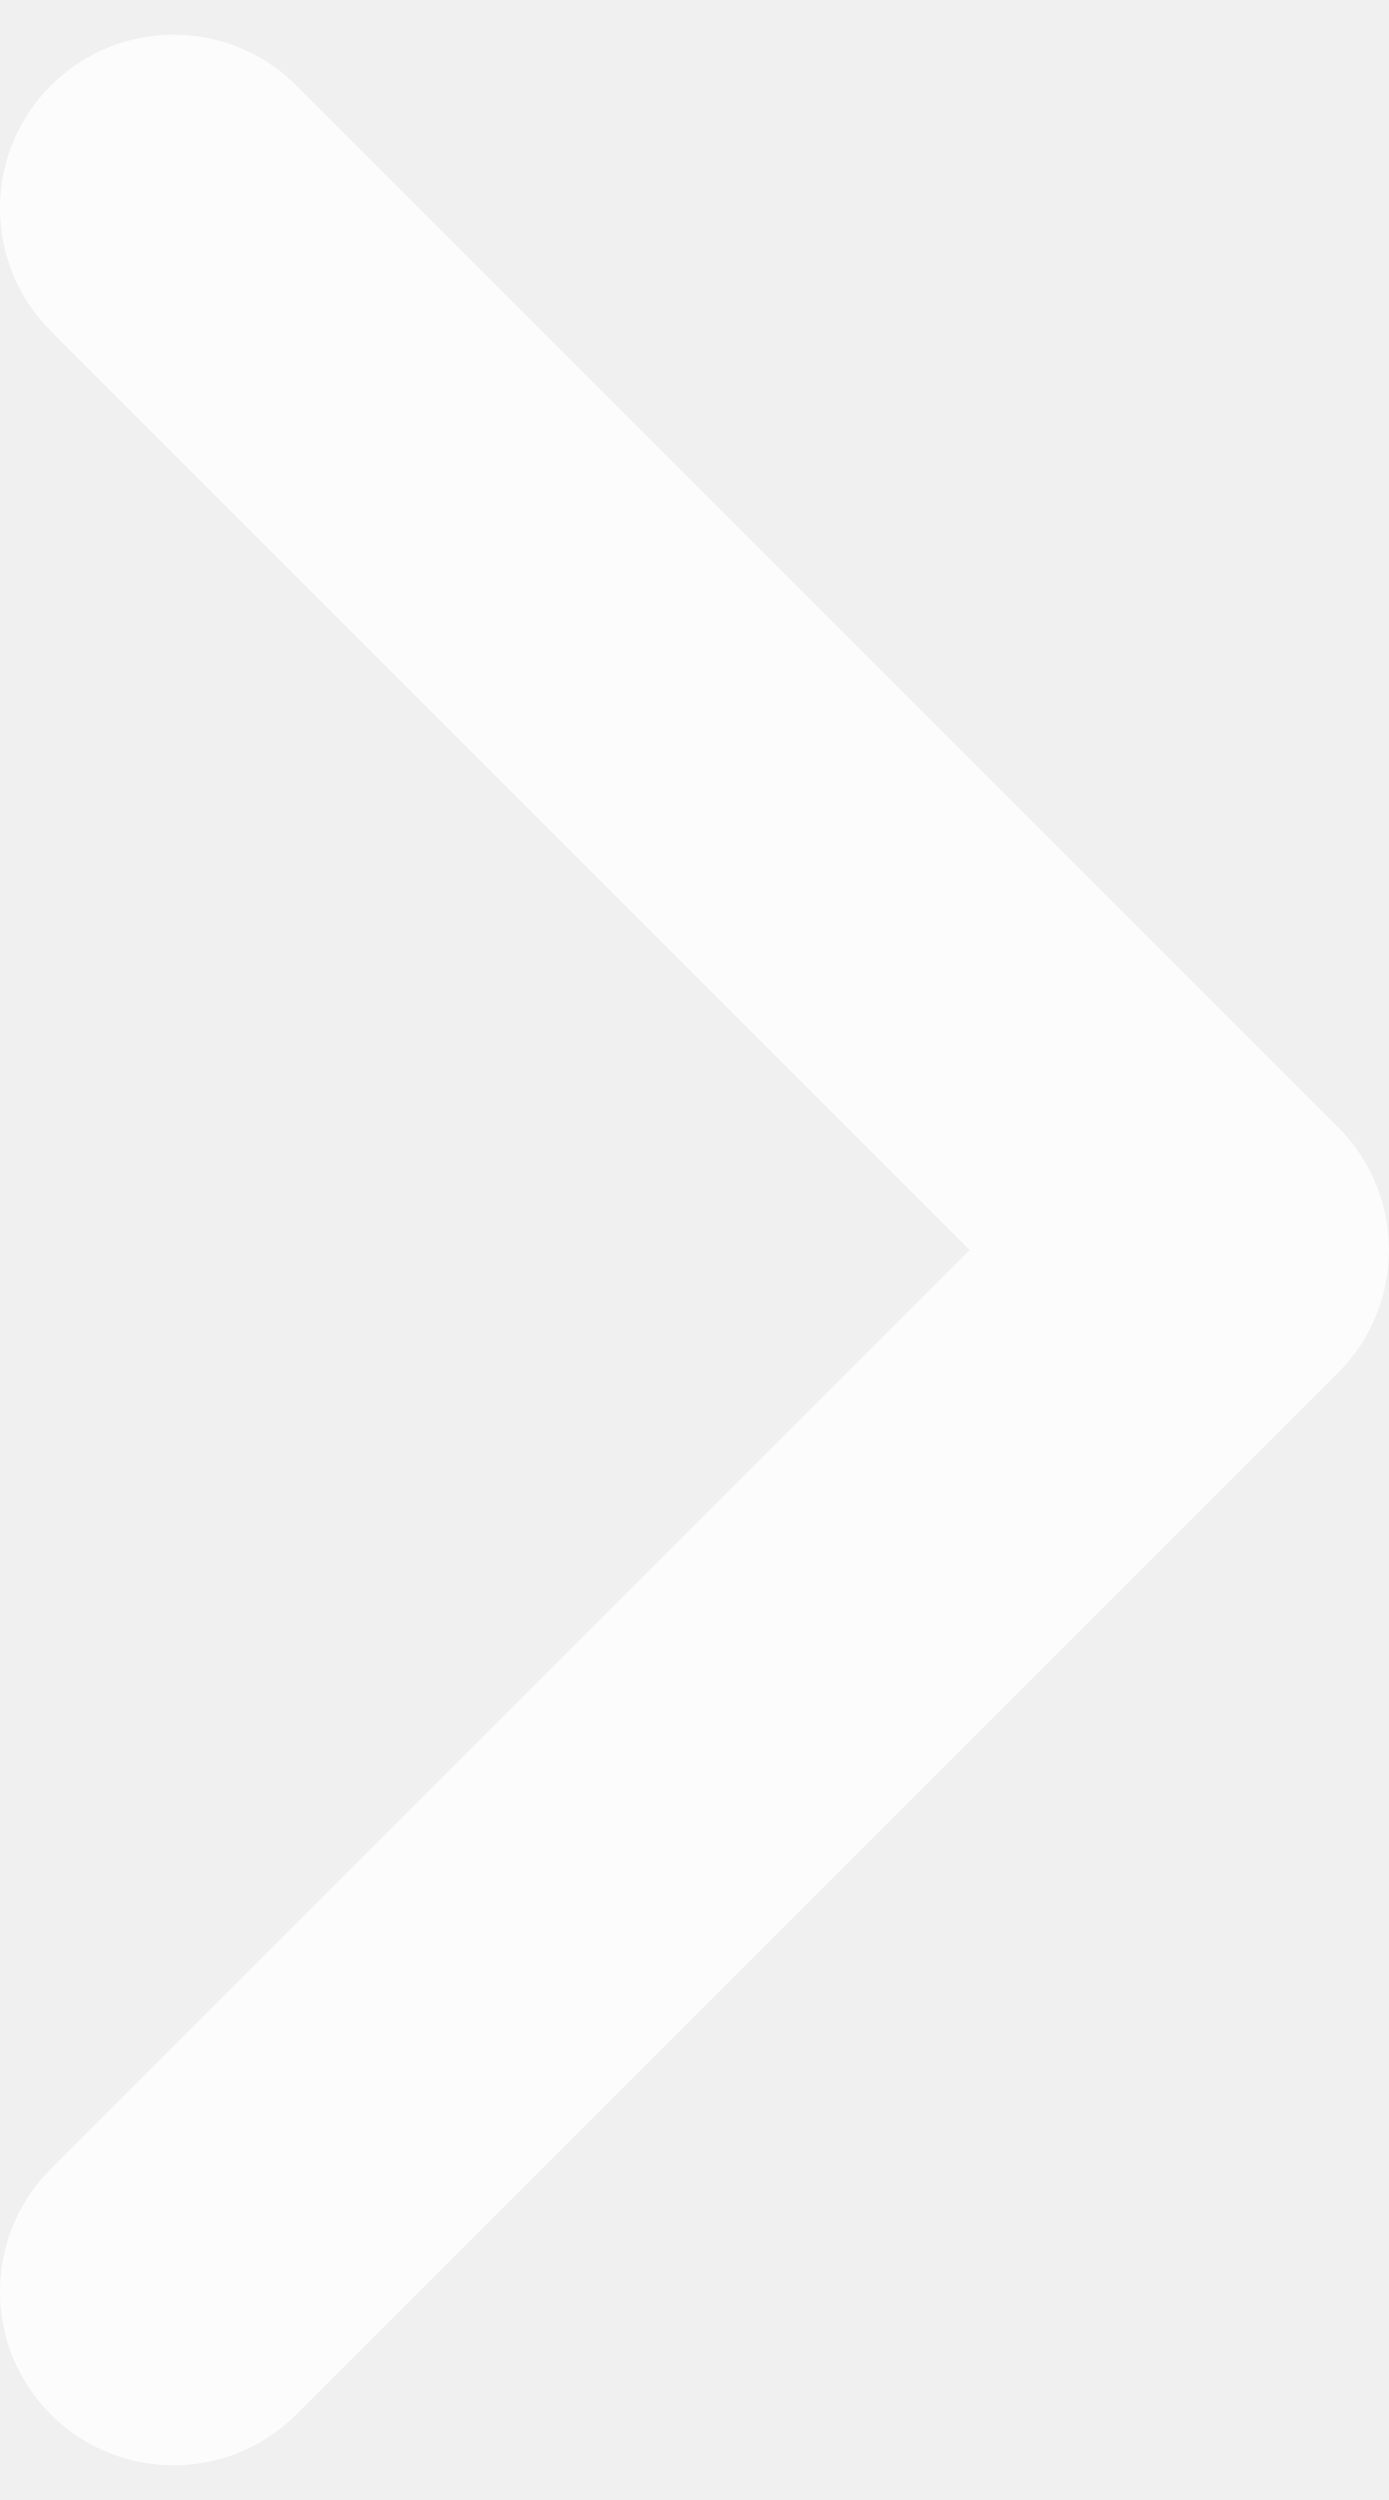
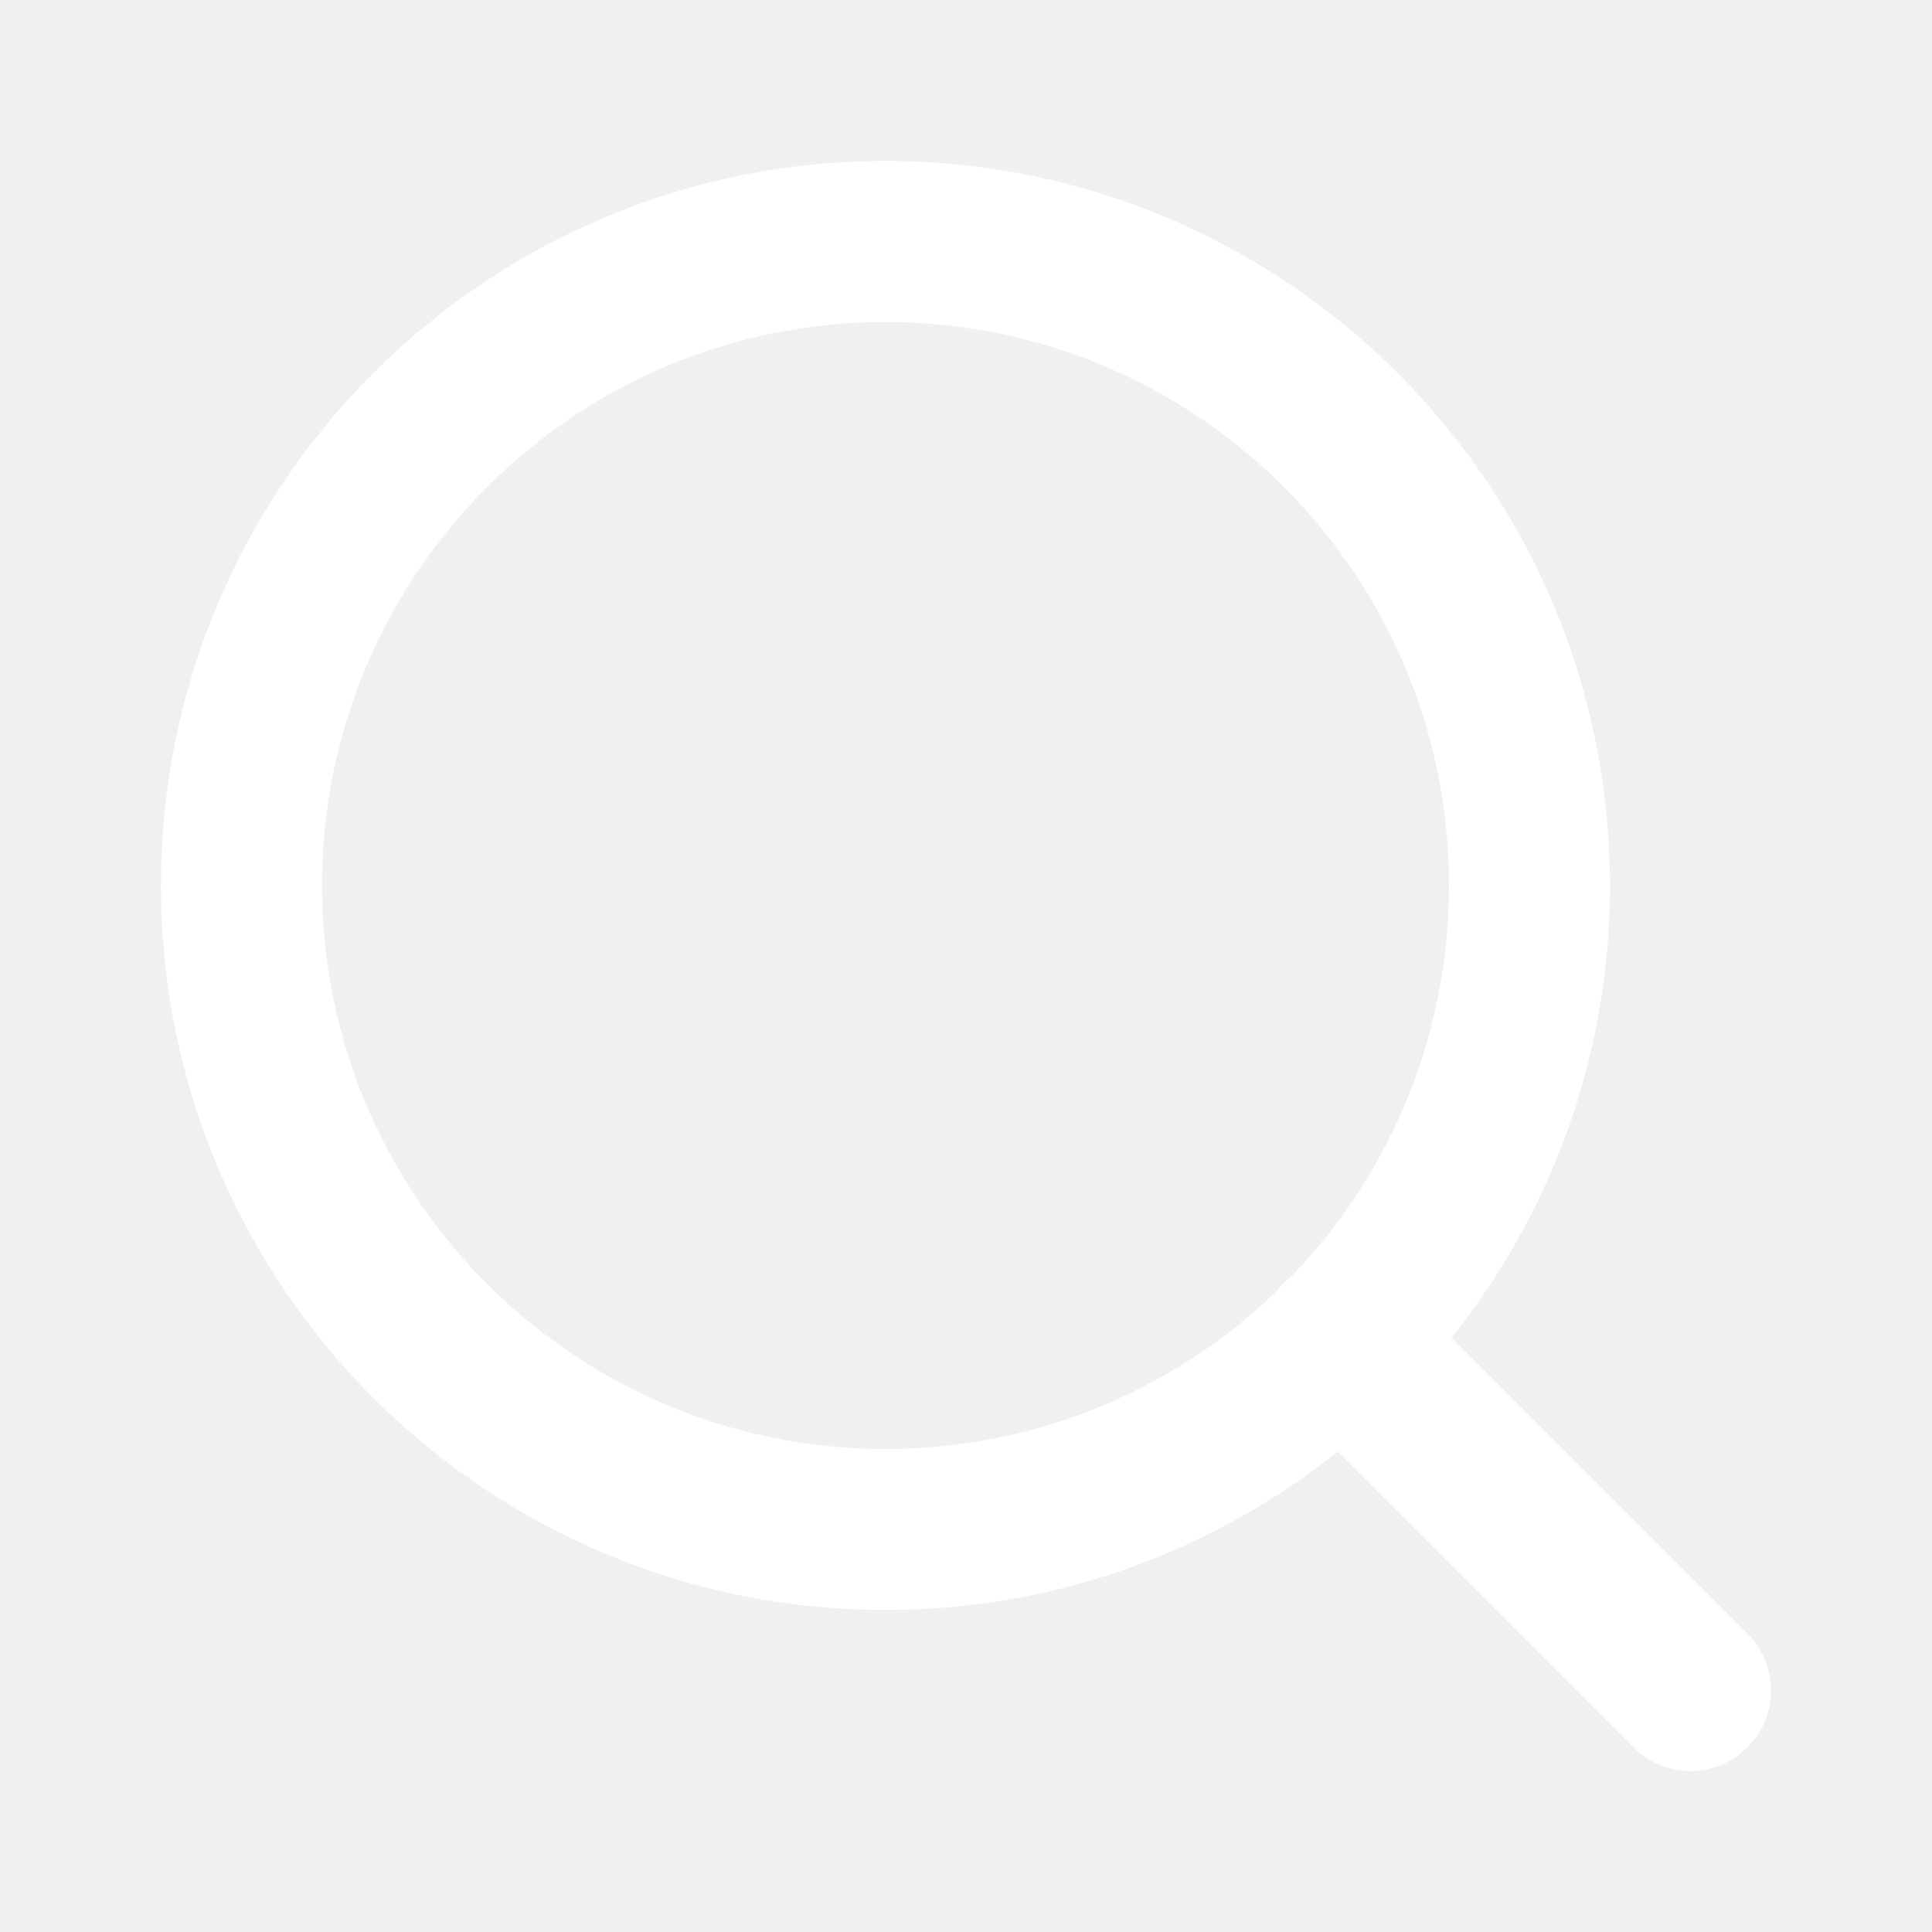
- <svg xmlns="http://www.w3.org/2000/svg" width="10" height="18" fill="none">
-   <path fill-rule="evenodd" clip-rule="evenodd" d="M.366.616a1.25 1.25 0 011.768 0l7.5 7.5a1.25 1.25 0 010 1.768l-7.5 7.5a1.25 1.25 0 01-1.768-1.768L6.982 9 .366 2.384a1.25 1.25 0 010-1.768z" fill="#fff" fill-opacity=".8" />
+ <svg xmlns="http://www.w3.org/2000/svg" width="16" height="16" viewBox="0 0 16 16" fill="none">
+   <path fill-rule="evenodd" clip-rule="evenodd" d="M7.333 2.667C4.756 2.667 2.667 4.756 2.667 7.333C2.667 9.911 4.756 12 7.333 12C9.911 12 12 9.911 12 7.333C12 4.756 9.911 2.667 7.333 2.667ZM1.333 7.333C1.333 4.02 4.02 1.333 7.333 1.333C10.647 1.333 13.333 4.02 13.333 7.333C13.333 10.647 10.647 13.333 7.333 13.333C4.02 13.333 1.333 10.647 1.333 7.333Z" fill="white" />
+   <path fill-rule="evenodd" clip-rule="evenodd" d="M10.629 10.629C10.889 10.368 11.311 10.368 11.571 10.629L14.471 13.529C14.732 13.789 14.732 14.211 14.471 14.471C14.211 14.732 13.789 14.732 13.529 14.471L10.629 11.571C10.368 11.311 10.368 10.889 10.629 10.629Z" fill="white" />
</svg>
